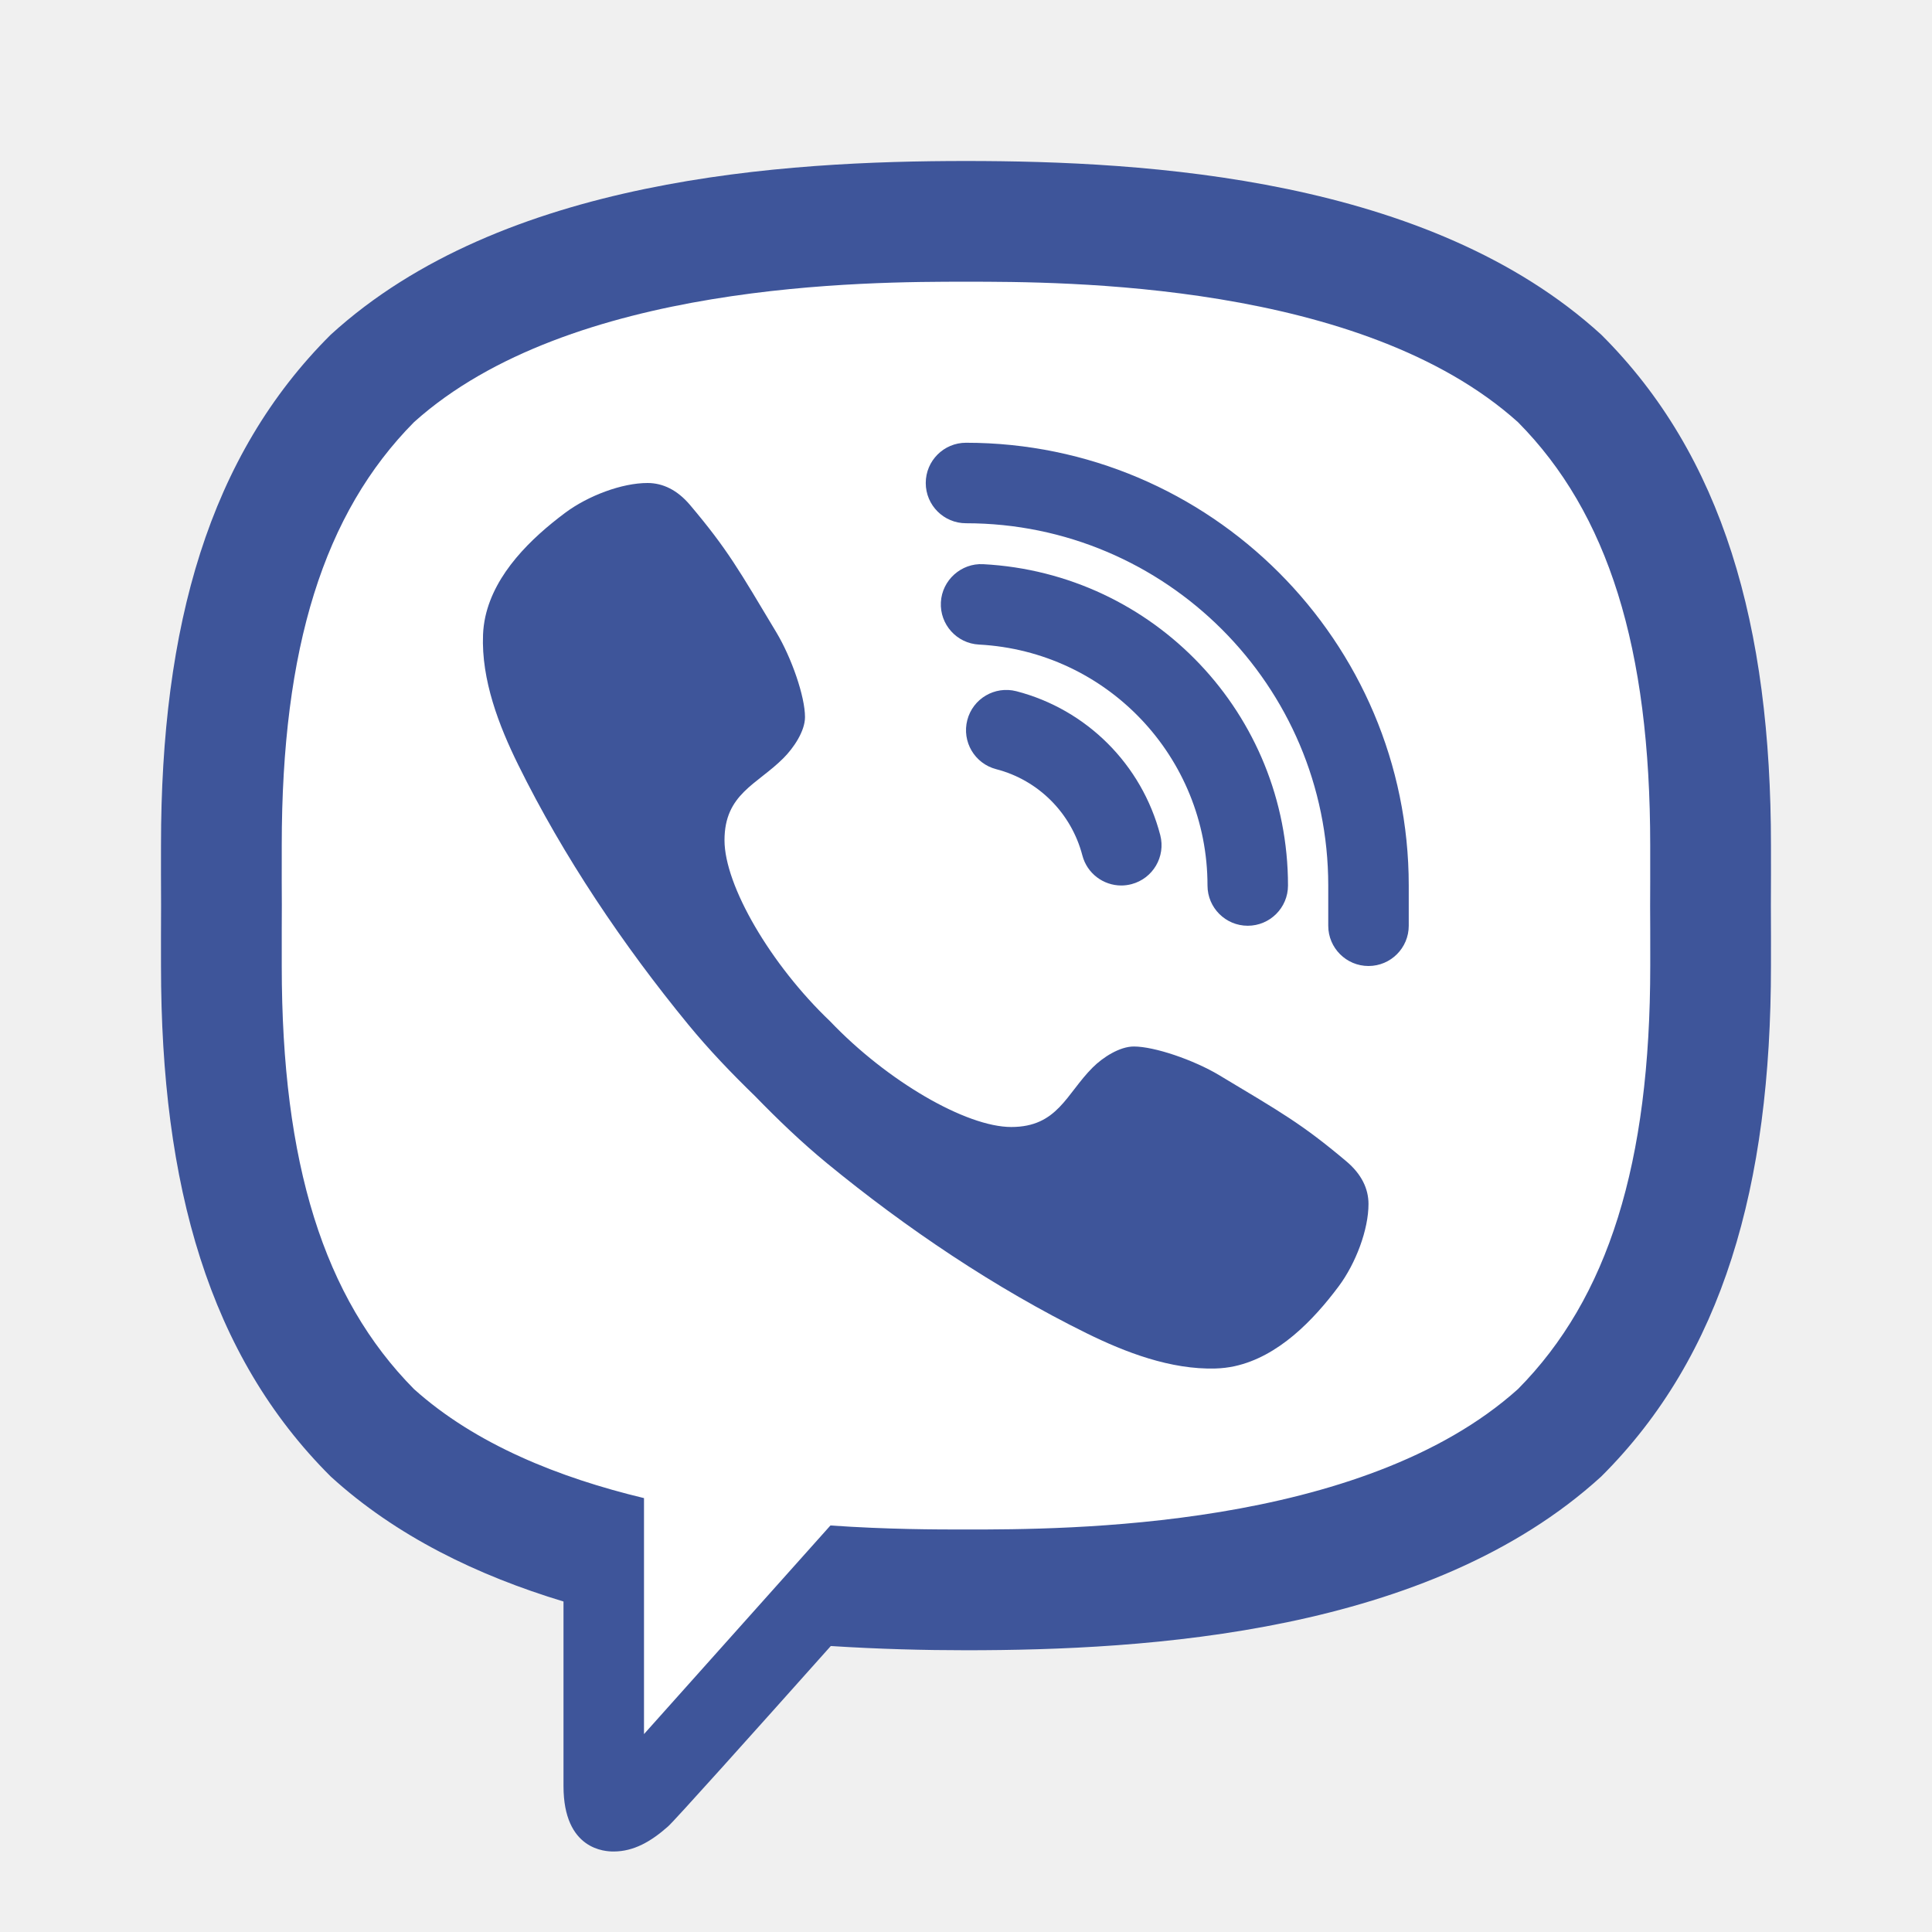
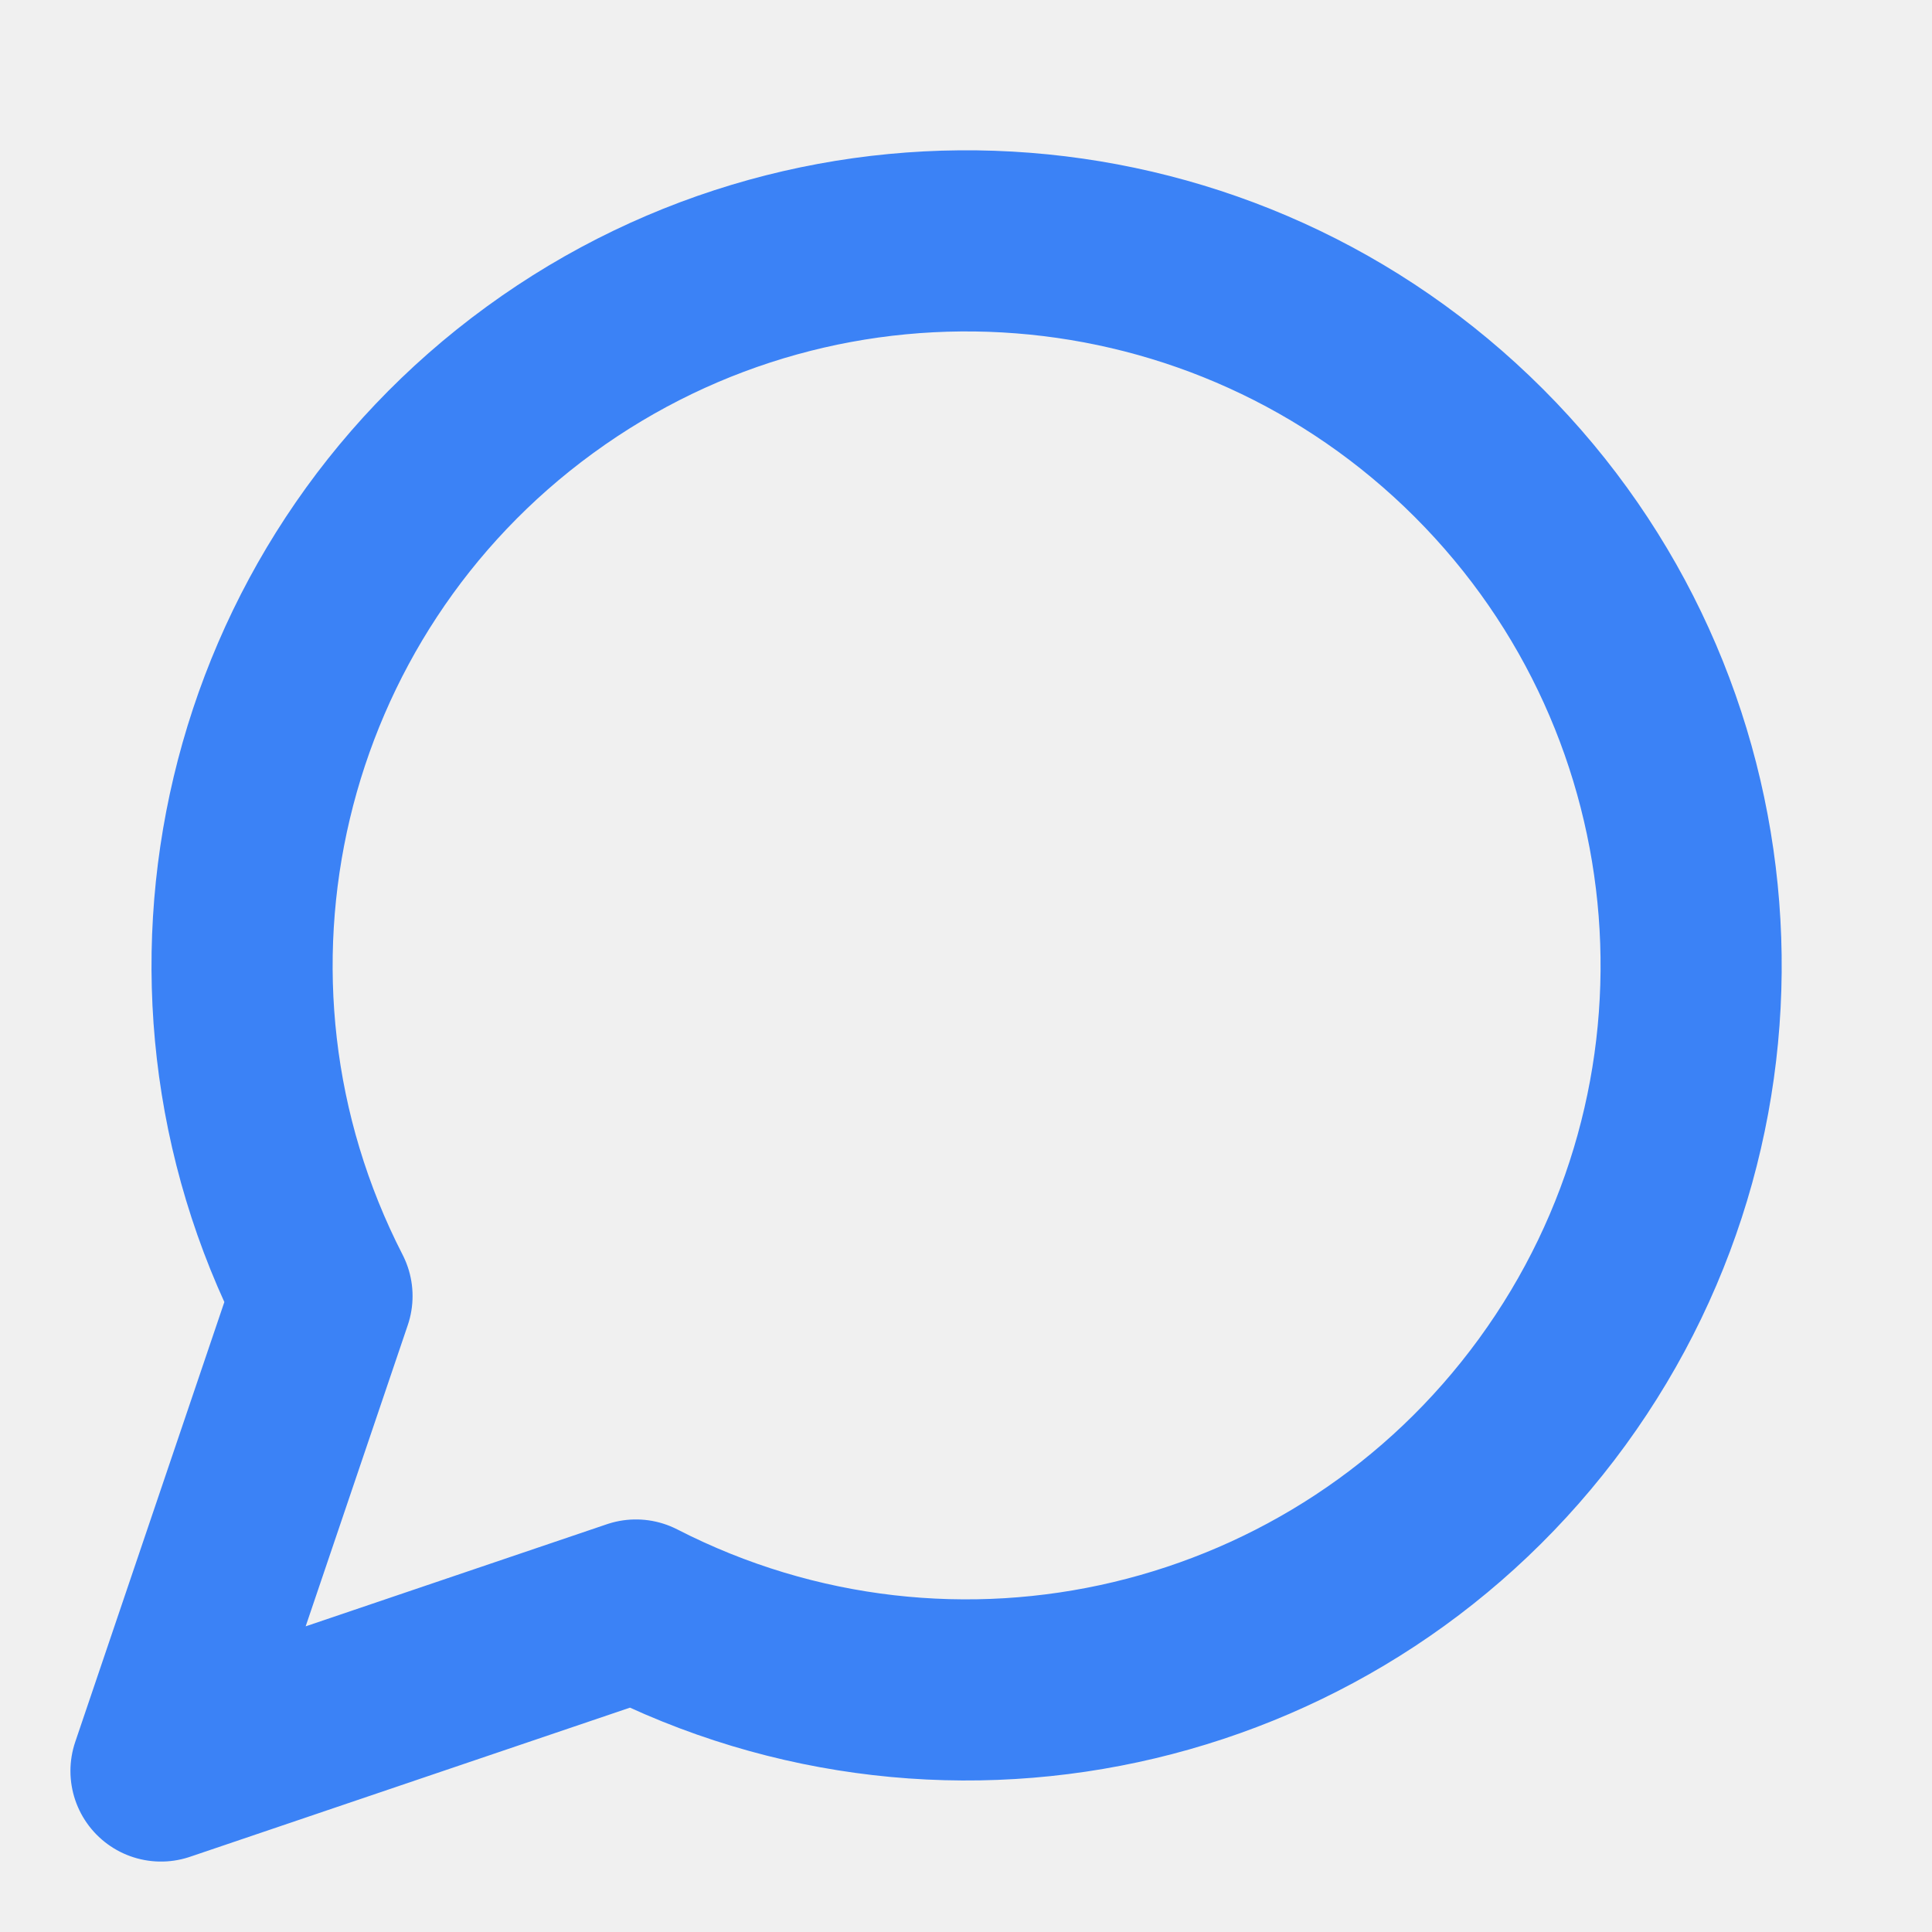
- <svg xmlns="http://www.w3.org/2000/svg" x="0px" y="0px" width="48" height="48" viewBox="0,0,256,256">
-   <g fill="none" fill-rule="nonzero" stroke="none" stroke-width="1" stroke-linecap="butt" stroke-linejoin="miter" stroke-miterlimit="10" stroke-dasharray="" stroke-dashoffset="0" font-family="none" font-weight="none" font-size="none" text-anchor="none" style="mix-blend-mode: normal">
-     <g transform="scale(5.33333,5.33333)">
-       <path d="M24,5c-2.639,0 -10.67,0 -15.11,4.054c-2.644,2.634 -3.89,6.44 -3.89,11.946v3c0,5.506 1.246,9.312 3.921,11.976c1.332,1.215 3.148,2.186 5.368,2.857l0.711,0.214v5.328c0,0.625 0.181,0.625 0.241,0.625c0.123,0 0.32,-0.039 0.694,-0.371c0.09,-0.089 0.75,-0.803 3.96,-4.399l0.324,-0.363l0.485,0.031c1.075,0.067 2.184,0.102 3.296,0.102c2.639,0 10.67,0 15.11,-4.055c2.643,-2.634 3.89,-6.44 3.89,-11.945v-3c0,-5.506 -1.246,-9.312 -3.921,-11.976c-4.409,-4.024 -12.44,-4.024 -15.079,-4.024z" fill="#ffffff" />
-       <path d="M33.451,28.854c-1.111,-0.936 -1.624,-1.219 -3.158,-2.14c-0.639,-0.383 -1.613,-0.714 -2.124,-0.714c-0.349,0 -0.767,0.267 -1.023,0.523c-0.656,0.656 -0.871,1.477 -2.021,1.477c-1.125,0 -3.09,-1.145 -4.5,-2.625c-1.48,-1.41 -2.625,-3.375 -2.625,-4.5c0,-1.15 0.806,-1.38 1.462,-2.037c0.256,-0.255 0.538,-0.673 0.538,-1.022c0,-0.511 -0.331,-1.47 -0.714,-2.109c-0.921,-1.535 -1.203,-2.048 -2.14,-3.158c-0.317,-0.376 -0.678,-0.548 -1.056,-0.549c-0.639,-0.001 -1.478,0.316 -2.046,0.739c-0.854,0.637 -1.747,1.504 -1.986,2.584c-0.032,0.147 -0.051,0.295 -0.057,0.443c-0.046,1.125 0.396,2.267 0.873,3.234c1.123,2.279 2.609,4.485 4.226,6.455c0.517,0.63 1.08,1.216 1.663,1.782c0.566,0.582 1.152,1.145 1.782,1.663c1.97,1.617 4.176,3.103 6.455,4.226c0.958,0.472 2.086,0.906 3.2,0.874c0.159,-0.005 0.318,-0.023 0.477,-0.058c1.08,-0.238 1.947,-1.132 2.584,-1.986c0.423,-0.568 0.74,-1.406 0.739,-2.046c-0.001,-0.378 -0.173,-0.739 -0.549,-1.056zM34,24c-0.552,0 -1,-0.448 -1,-1v-1c0,-4.962 -4.038,-9 -9,-9c-0.552,0 -1,-0.448 -1,-1c0,-0.552 0.448,-1 1,-1c6.065,0 11,4.935 11,11v1c0,0.552 -0.448,1 -1,1zM27.858,22c-0.444,0 -0.85,-0.298 -0.967,-0.748c-0.274,-1.051 -1.094,-1.872 -2.141,-2.142c-0.535,-0.139 -0.856,-0.684 -0.718,-1.219c0.138,-0.534 0.682,-0.855 1.219,-0.718c1.748,0.453 3.118,1.822 3.575,3.574c0.139,0.535 -0.181,1.08 -0.715,1.22c-0.085,0.022 -0.17,0.033 -0.253,0.033z" fill="#3e559a" />
-       <path d="M31,23c-0.552,0 -1,-0.448 -1,-1c0,-3.188 -2.494,-5.818 -5.678,-5.986c-0.552,-0.029 -0.975,-0.5 -0.946,-1.051c0.029,-0.552 0.508,-0.976 1.051,-0.946c4.247,0.224 7.573,3.731 7.573,7.983c0,0.552 -0.448,1 -1,1z" fill="#3e559a" />
-       <path d="M24,4c-4.5,0 -11.512,0.414 -15.784,4.316c-3.02,3.007 -4.216,7.225 -4.216,12.684c0,0.452 -0.002,0.956 0.002,1.5c-0.004,0.543 -0.002,1.047 -0.002,1.499c0,5.459 1.196,9.677 4.216,12.684c1.626,1.485 3.654,2.462 5.784,3.106v4.586c0,1.596 1.049,1.625 1.241,1.625h0.009c0.494,-0.002 0.921,-0.244 1.349,-0.624c0.161,-0.143 2.02,-2.215 4.042,-4.481c1.204,0.077 2.348,0.105 3.358,0.105v0v0c4.5,0 11.511,-0.415 15.784,-4.317c3.019,-3.006 4.216,-7.225 4.216,-12.684c0,-0.452 0.002,-0.956 -0.002,-1.5c0.004,-0.544 0.002,-1.047 0.002,-1.5c0,-5.459 -1.196,-9.677 -4.216,-12.684c-4.272,-3.901 -11.283,-4.315 -15.783,-4.315zM41,23.651v0.348c0,4.906 -1.045,8.249 -3.286,10.512c-3.882,3.489 -11.277,3.489 -13.715,3.489c-0.742,0 -1.946,-0.001 -3.367,-0.1c-0.395,0.444 -4.632,5.183 -4.632,5.183v-5.863c-2.104,-0.505 -4.183,-1.333 -5.714,-2.708c-2.241,-2.264 -3.286,-5.607 -3.286,-10.513v-0.348c0,-0.351 -0.001,-0.73 0.002,-1.173c-0.003,-0.4 -0.003,-0.778 -0.002,-1.13v-0.348c0,-4.906 1.045,-8.249 3.286,-10.512c3.881,-3.489 11.277,-3.489 13.714,-3.489c2.437,0 9.832,0 13.713,3.489c2.242,2.263 3.286,5.606 3.286,10.512v0.348c0,0.351 0.001,0.73 -0.002,1.173c0.003,0.401 0.003,0.779 0.003,1.13z" fill="#3e559a" />
-     </g>
-   </g>
+ <svg xmlns="http://www.w3.org/2000/svg" width="32" height="32" viewBox="0 0 24 24" fill="none" stroke="#3B82F6" stroke-width="2.25" stroke-linecap="round" stroke-linejoin="round" class="lucide lucide-message-circle">
+   <path d="M7.9 20A9 9 0 1 0 4 16.1L2 22Z" />
</svg>
